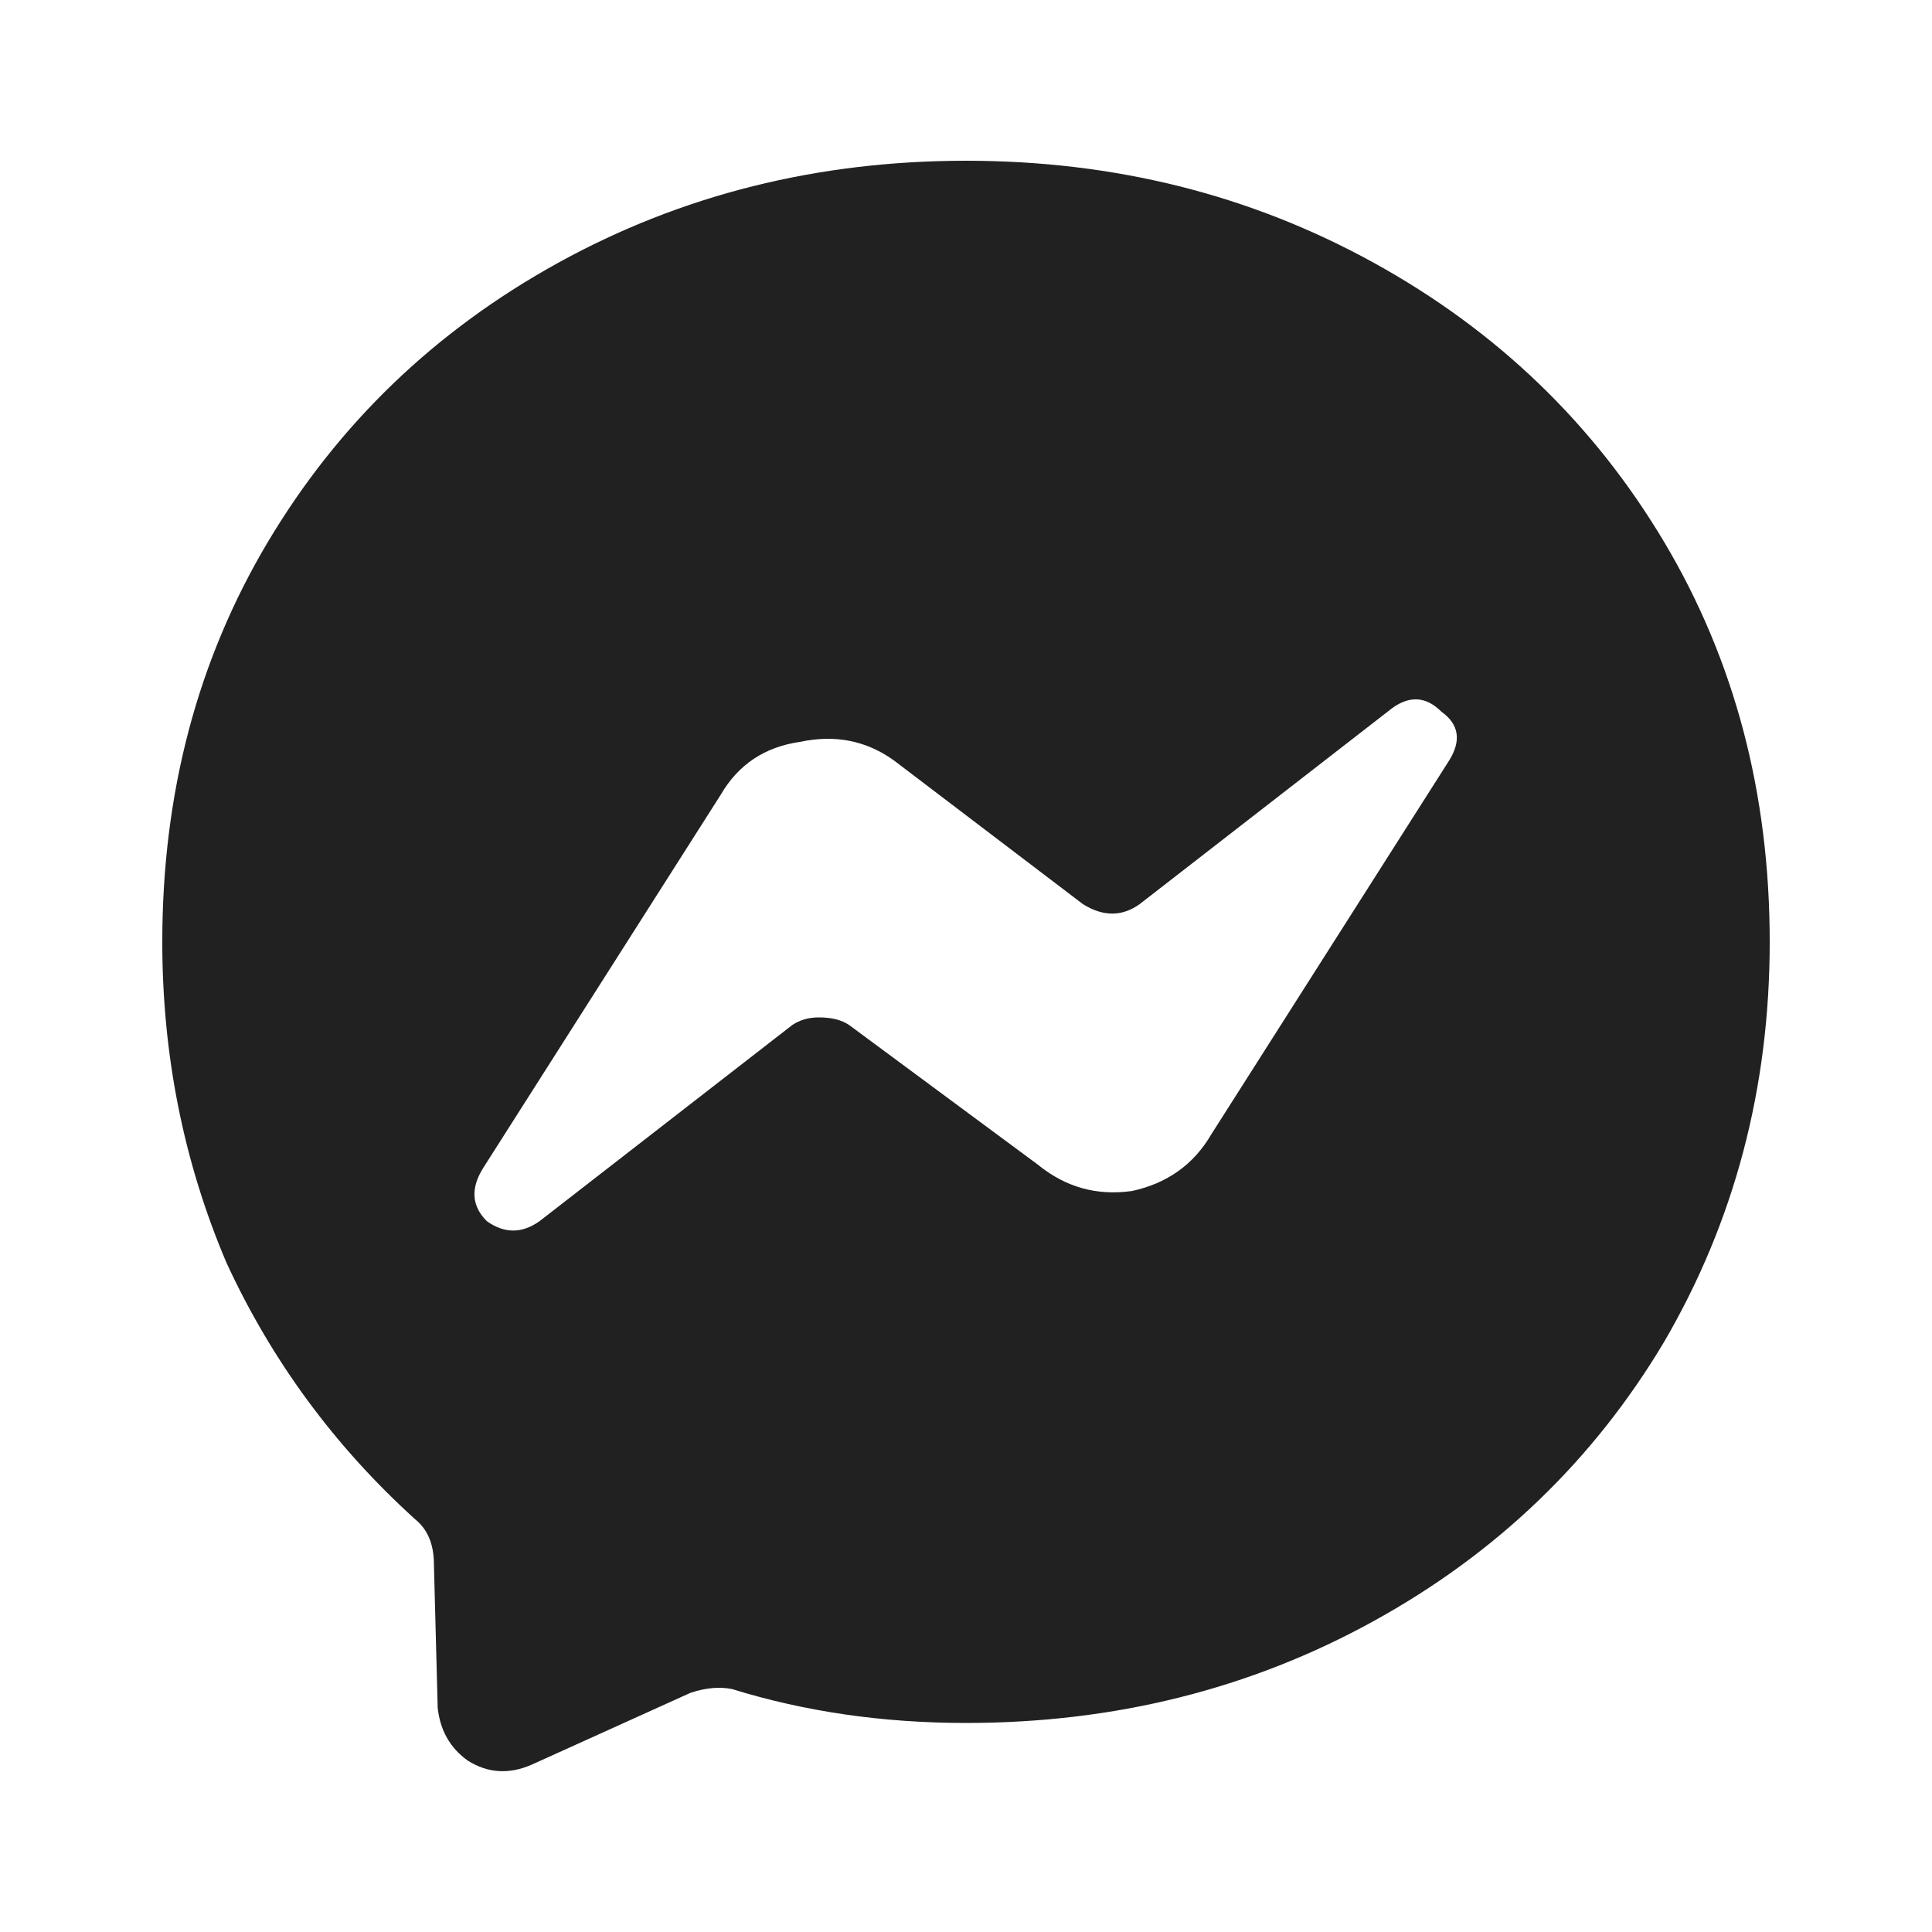
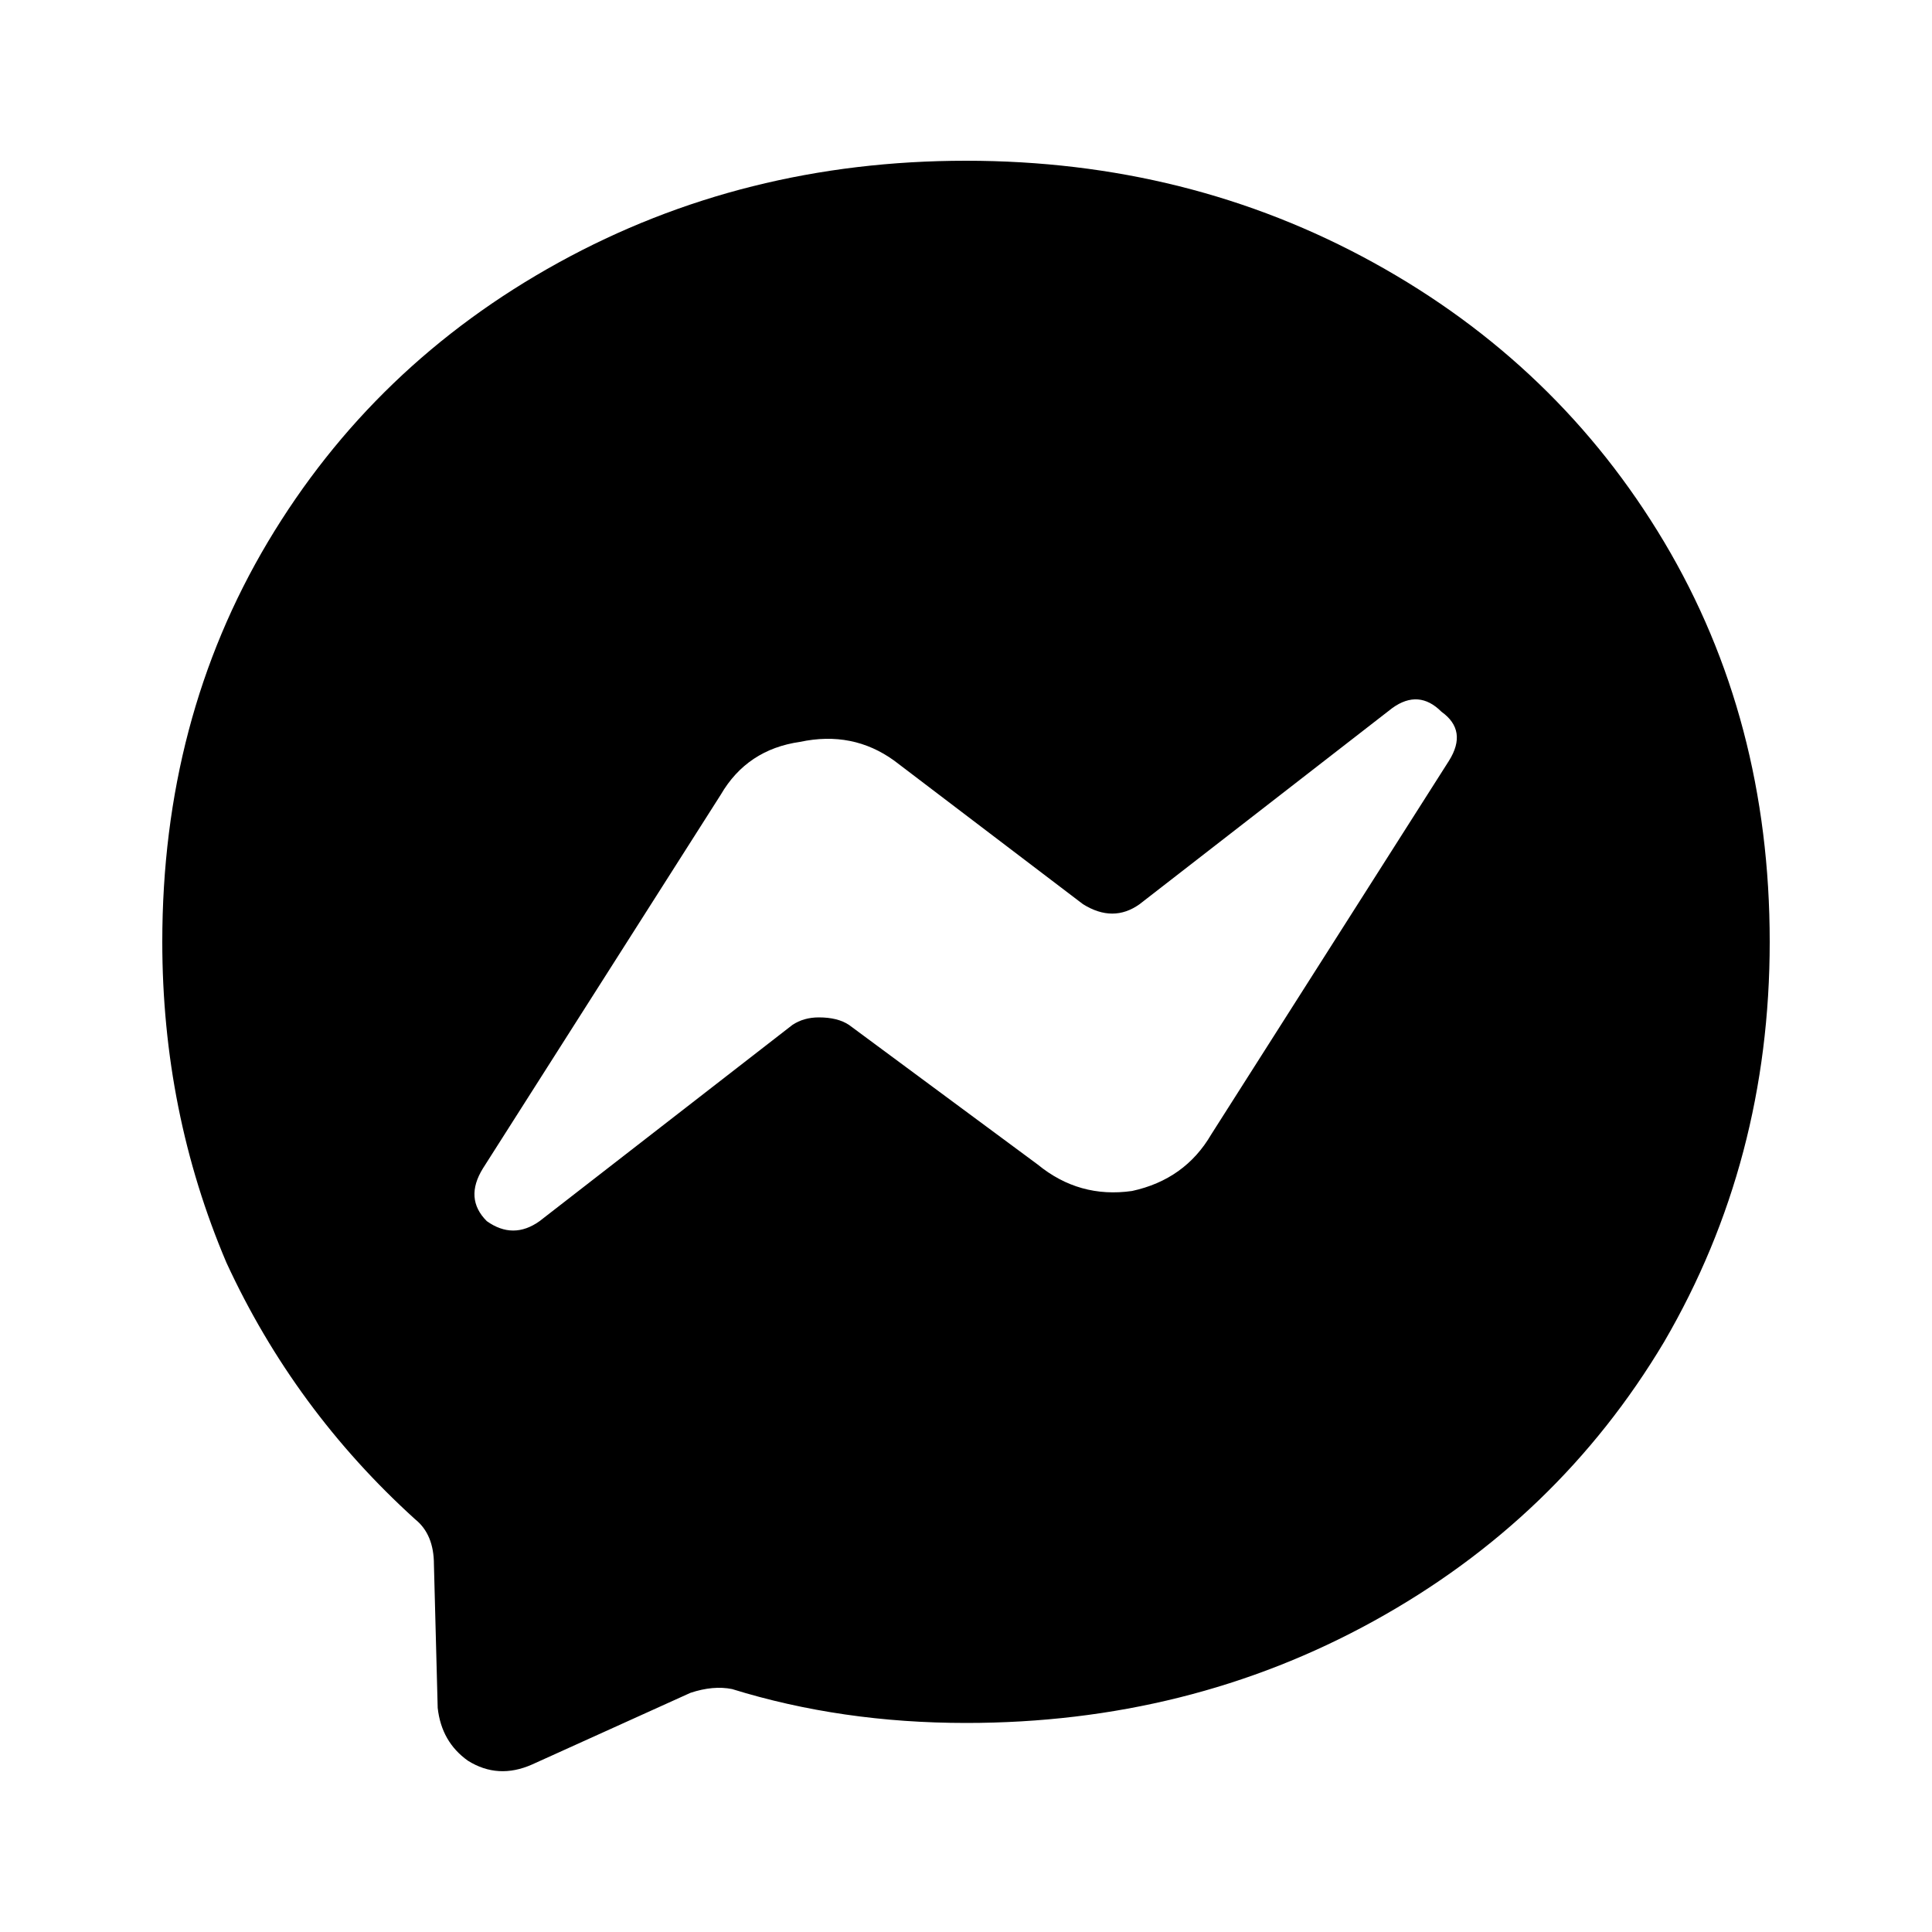
<svg xmlns="http://www.w3.org/2000/svg" aria-hidden="true" viewBox="0 0 20 20" fill="currentColor">
-   <path d="M10 1.664C8.464 1.664 7.057 2.016 5.781 2.719C4.505 3.422 3.503 4.386 2.773 5.61C2.044 6.834 1.68 8.214 1.68 9.75C1.68 10.922 1.901 12.029 2.344 13.071C2.812 14.086 3.464 14.972 4.297 15.727C4.427 15.831 4.492 15.987 4.492 16.196L4.531 17.68C4.557 17.915 4.661 18.097 4.844 18.227C5.052 18.357 5.273 18.37 5.508 18.266L7.148 17.524C7.305 17.472 7.448 17.459 7.578 17.485C8.333 17.719 9.141 17.836 10 17.836C11.537 17.836 12.943 17.485 14.219 16.782C15.495 16.079 16.497 15.115 17.227 13.891C17.956 12.641 18.32 11.261 18.32 9.75C18.32 8.214 17.956 6.834 17.227 5.61C16.497 4.386 15.495 3.422 14.219 2.719C12.943 2.016 11.537 1.664 10 1.664ZM15 7.875L12.539 11.743C12.357 12.055 12.083 12.25 11.719 12.329C11.354 12.381 11.029 12.29 10.742 12.055L8.789 10.61C8.711 10.558 8.607 10.532 8.477 10.532C8.372 10.532 8.281 10.558 8.203 10.61L5.586 12.641C5.404 12.771 5.221 12.771 5.039 12.641C4.883 12.485 4.87 12.303 5 12.094L7.461 8.227C7.643 7.914 7.917 7.732 8.281 7.68C8.646 7.602 8.971 7.667 9.258 7.875L11.211 9.36C11.419 9.49 11.615 9.49 11.797 9.36L14.414 7.329C14.596 7.198 14.766 7.211 14.922 7.368C15.104 7.498 15.13 7.667 15 7.875Z" fill="black" fill-opacity="0.87" />
+   <path d="M10 1.664C8.464 1.664 7.057 2.016 5.781 2.719C4.505 3.422 3.503 4.386 2.773 5.61C2.044 6.834 1.68 8.214 1.68 9.75C1.68 10.922 1.901 12.029 2.344 13.071C2.812 14.086 3.464 14.972 4.297 15.727C4.427 15.831 4.492 15.987 4.492 16.196L4.531 17.68C4.557 17.915 4.661 18.097 4.844 18.227C5.052 18.357 5.273 18.37 5.508 18.266L7.148 17.524C7.305 17.472 7.448 17.459 7.578 17.485C8.333 17.719 9.141 17.836 10 17.836C11.537 17.836 12.943 17.485 14.219 16.782C15.495 16.079 16.497 15.115 17.227 13.891C17.956 12.641 18.32 11.261 18.32 9.75C18.32 8.214 17.956 6.834 17.227 5.61C16.497 4.386 15.495 3.422 14.219 2.719C12.943 2.016 11.537 1.664 10 1.664ZM15 7.875L12.539 11.743C12.357 12.055 12.083 12.25 11.719 12.329C11.354 12.381 11.029 12.29 10.742 12.055L8.789 10.61C8.711 10.558 8.607 10.532 8.477 10.532C8.372 10.532 8.281 10.558 8.203 10.61L5.586 12.641C5.404 12.771 5.221 12.771 5.039 12.641C4.883 12.485 4.87 12.303 5 12.094L7.461 8.227C7.643 7.914 7.917 7.732 8.281 7.68C8.646 7.602 8.971 7.667 9.258 7.875L11.211 9.36C11.419 9.49 11.615 9.49 11.797 9.36L14.414 7.329C14.596 7.198 14.766 7.211 14.922 7.368C15.104 7.498 15.13 7.667 15 7.875Z" fill="currentColor" />
</svg>
